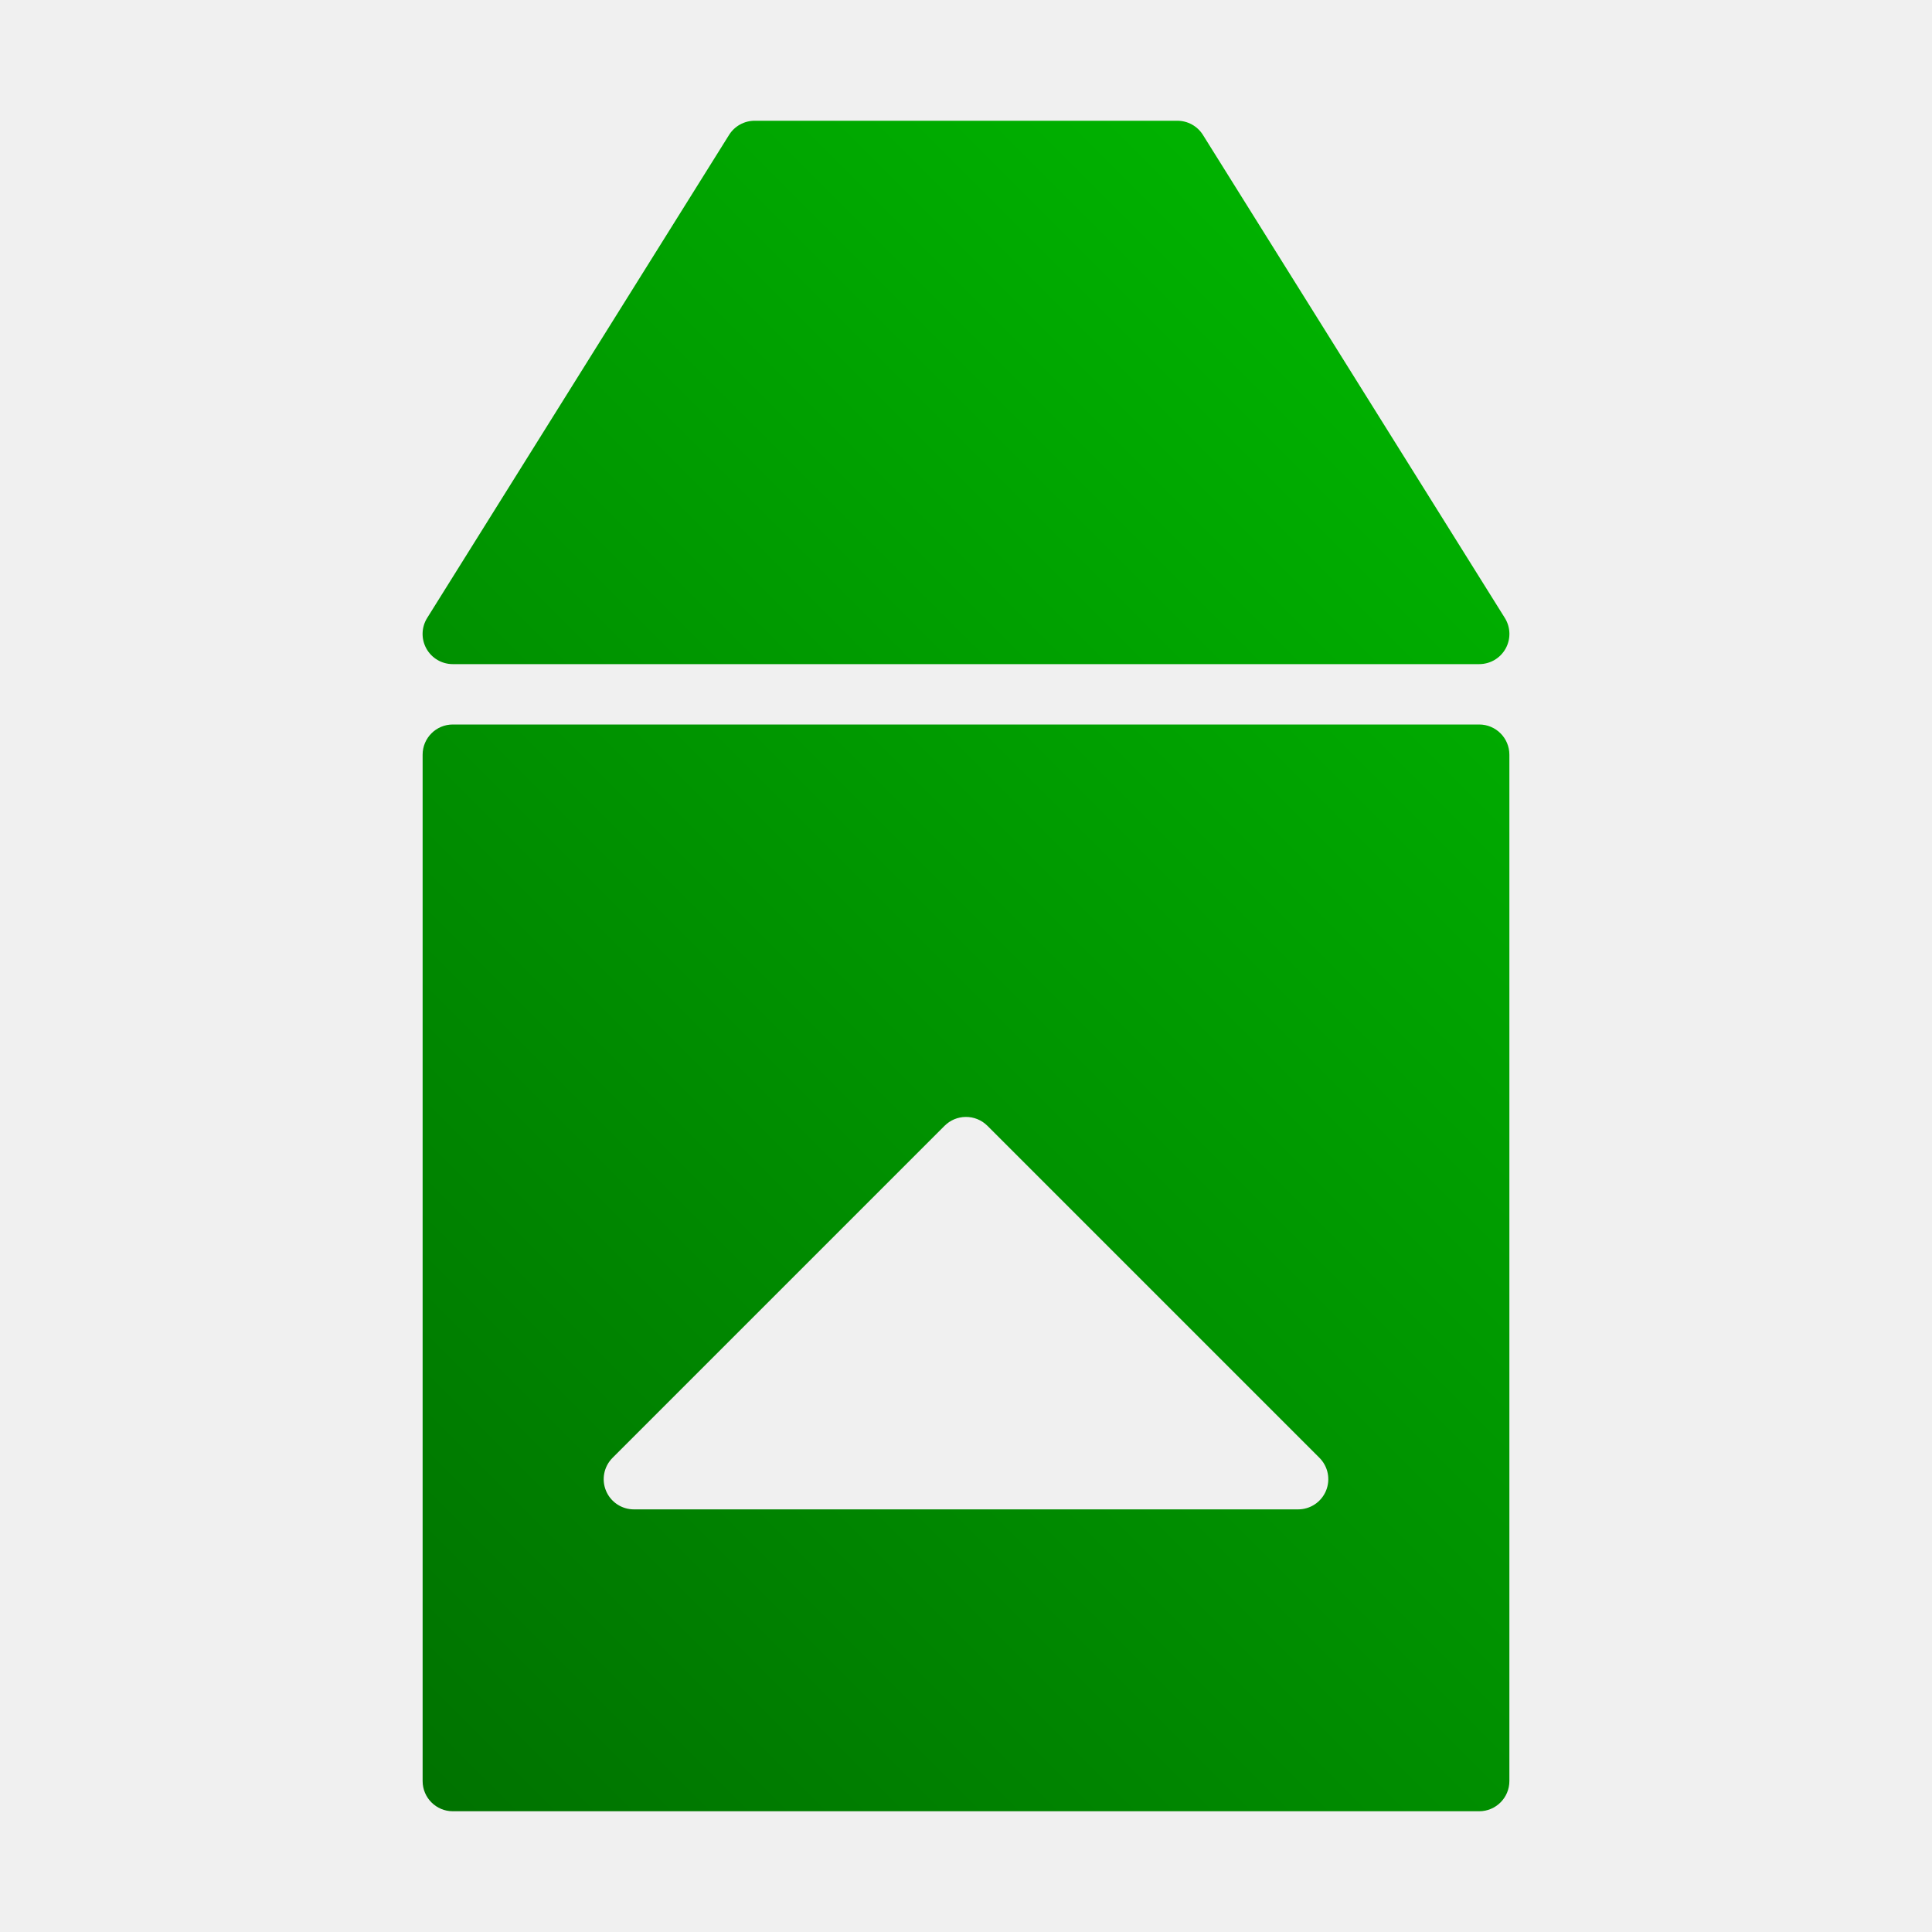
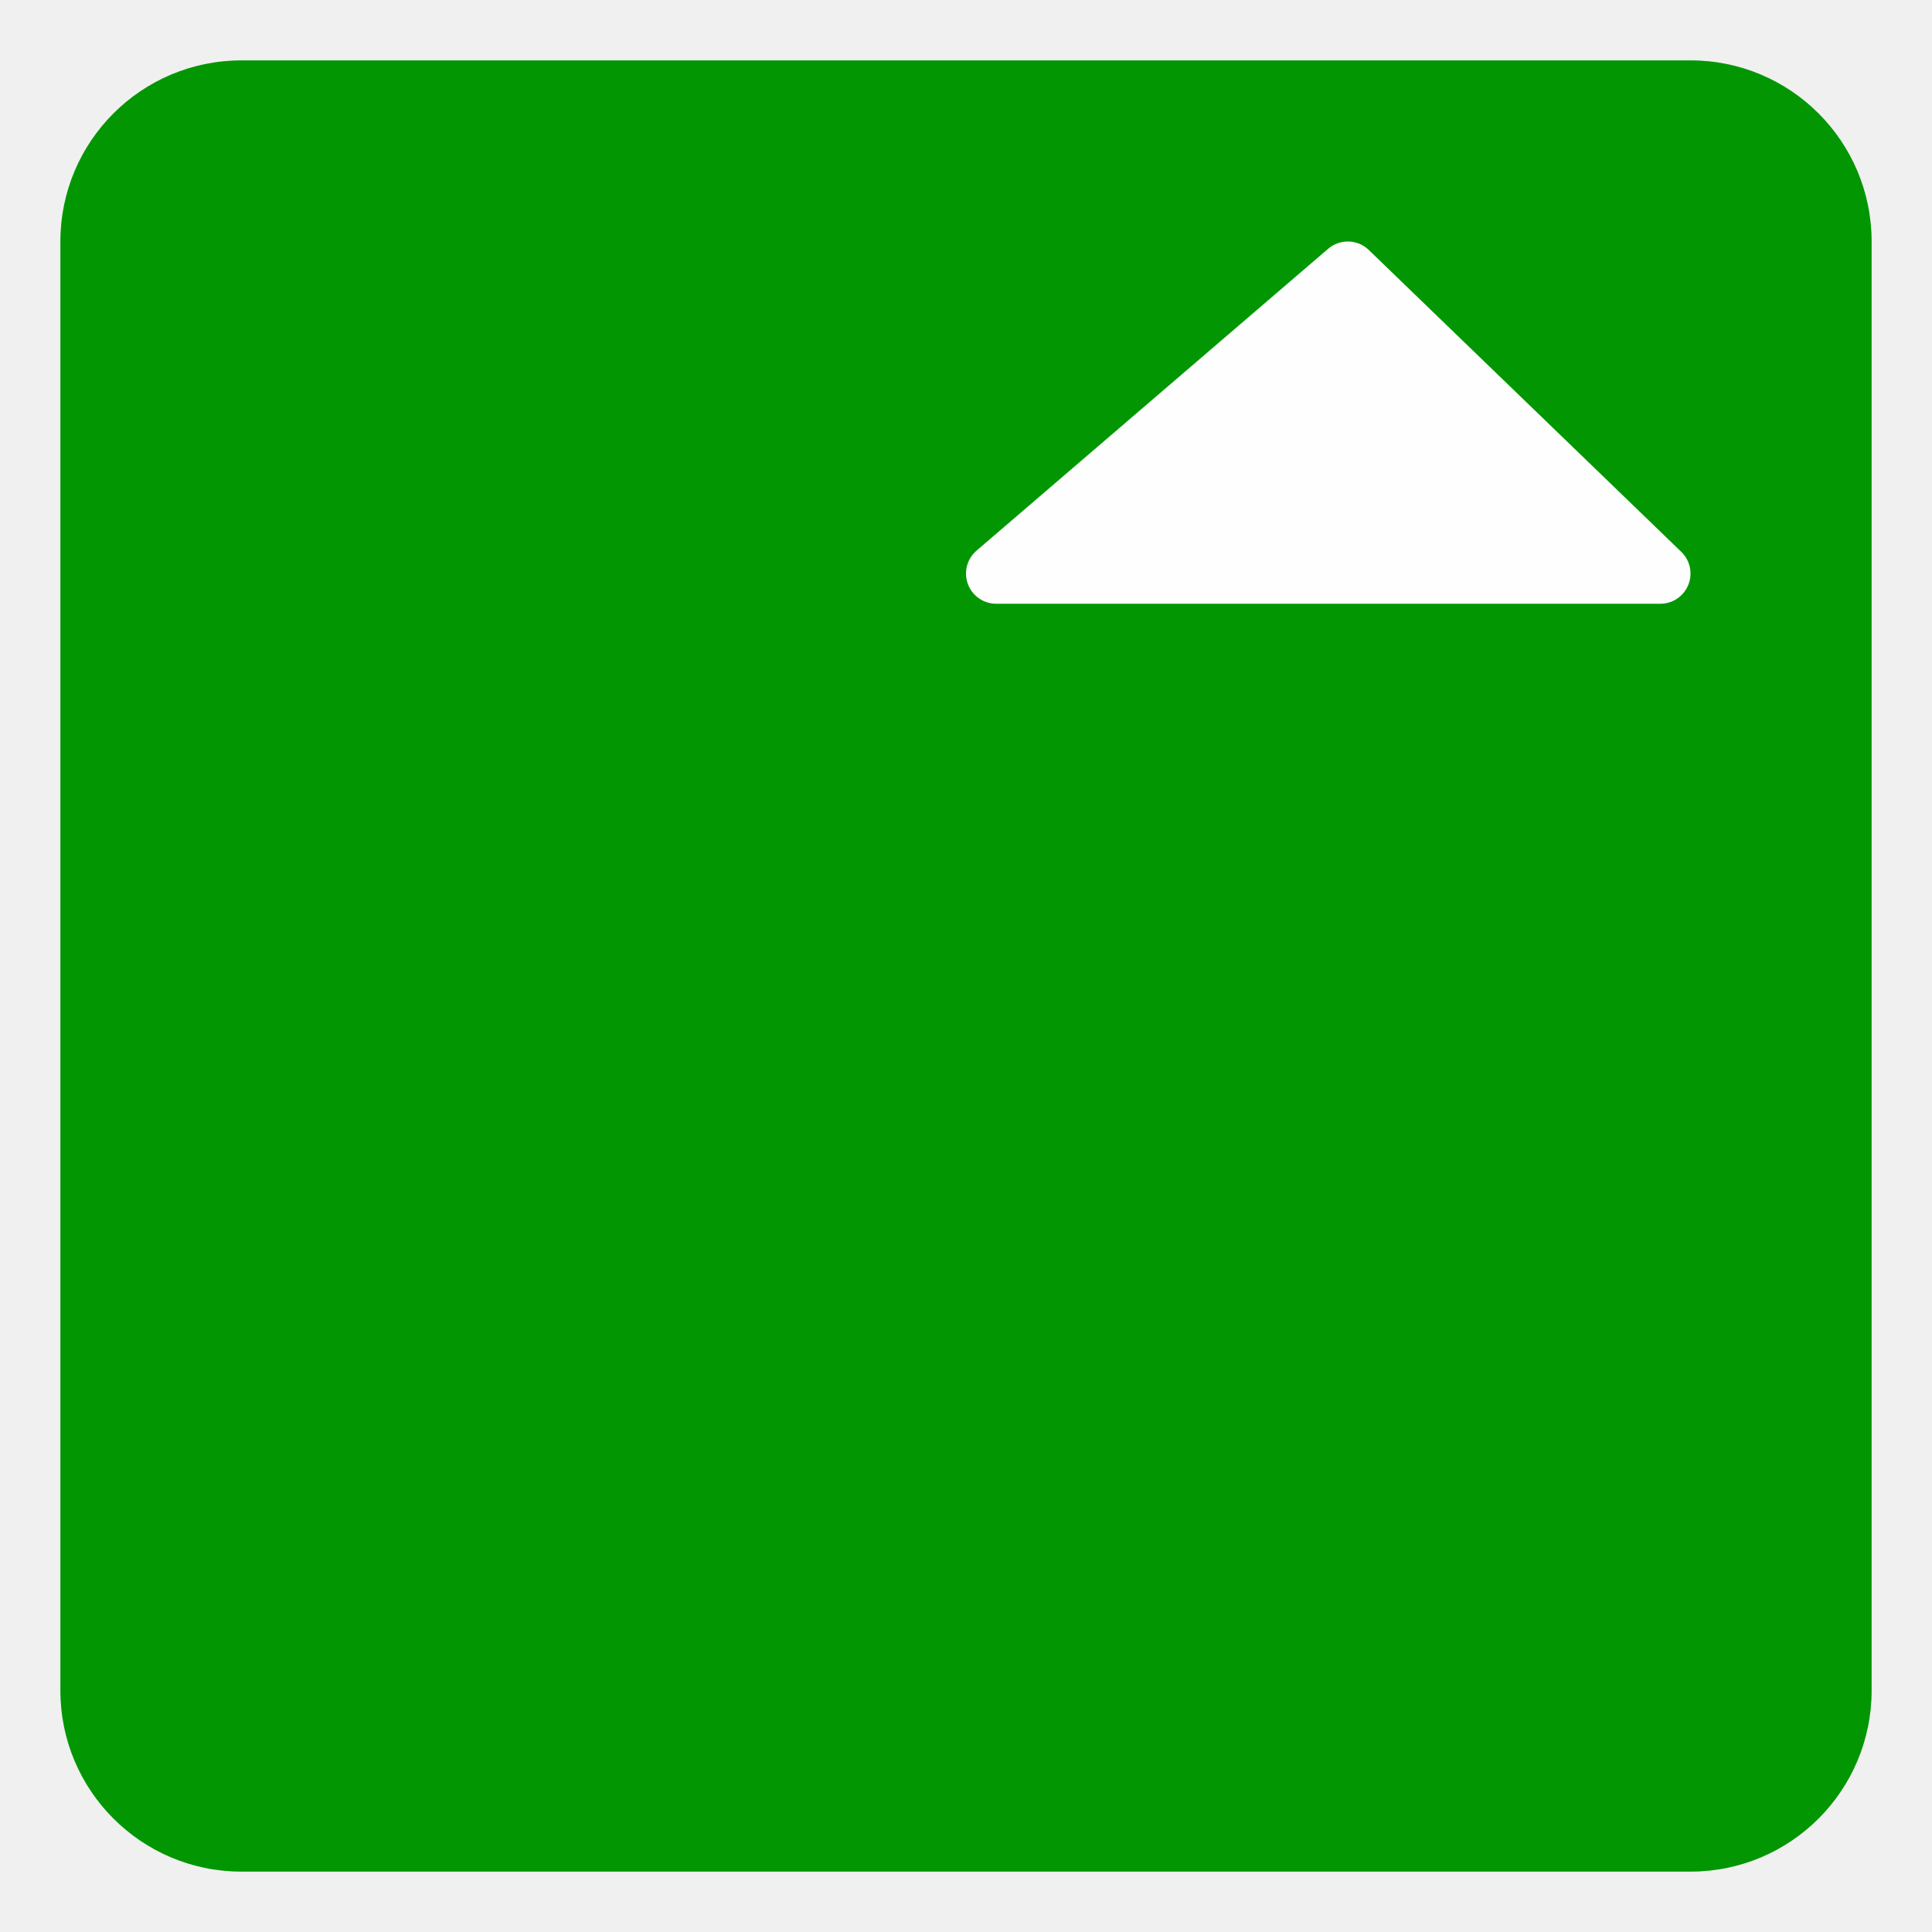
- <svg xmlns="http://www.w3.org/2000/svg" xmlns:xlink="http://www.w3.org/1999/xlink" height="32" width="32" version="1.1" id="svg5">
-   <defs id="defs7">
-     <linearGradient id="linearGradient4492">
-       <stop style="stop-color:#006400;stop-opacity:1" offset="0" id="stop4488" />
-       <stop style="stop-color:#00c800;stop-opacity:1" offset="1" id="stop4490" />
-     </linearGradient>
-     <linearGradient xlink:href="#linearGradient4492" id="linearGradient4593" x1="0" y1="32" x2="32" y2="0" gradientUnits="userSpaceOnUse" />
-   </defs>
-   <path style="opacity:1;fill:url(#linearGradient4593);fill-opacity:1;fill-rule:nonzero;stroke:none;stroke-width:1;stroke-linecap:round;stroke-linejoin:round;stroke-miterlimit:4;stroke-dasharray:none;stroke-dashoffset:0;stroke-opacity:1;paint-order:fill markers stroke" d="M 12.5 2 A 0.5 0.5 0 0 0 12.076 2.234 L 7.076 10.234 A 0.5 0.5 0 0 0 7.5 11 L 24.5 11 A 0.5 0.5 0 0 0 24.924 10.234 L 19.924 2.234 A 0.5 0.5 0 0 0 19.5 2 L 12.5 2 z M 7.5 12 A 0.5 0.5 0 0 0 7 12.5 L 7 29.5 A 0.5 0.5 0 0 0 7.5 30 L 24.5 30 A 0.5 0.5 0 0 0 25 29.5 L 25 12.5 A 0.5 0.5 0 0 0 24.5 12 L 7.5 12 z M 15.992 18.5 A 0.5 0.5 0 0 1 16.354 18.646 L 21.854 24.146 A 0.5 0.5 0 0 1 21.5 25 L 10.5 25 A 0.5 0.5 0 0 1 10.146 24.146 L 15.646 18.646 A 0.5 0.5 0 0 1 15.992 18.5 z " id="rect4496" />
+ <svg xmlns="http://www.w3.org/2000/svg" height="32" width="32" version="1.1" id="svg5">
+   <defs id="defs7" />
+   <rect style="opacity:0.99;fill:#009600;fill-opacity:1;fill-rule:nonzero;stroke:none;stroke-width:1;stroke-linecap:round;stroke-linejoin:round;stroke-miterlimit:4;stroke-dasharray:none;stroke-dashoffset:0;stroke-opacity:1;paint-order:fill markers stroke" id="rect818" width="30" height="30" x="1" y="1" ry="3" />
+   <path style="opacity:0.99;fill:#ffffff;fill-opacity:1;fill-rule:nonzero;stroke:#ffffff;stroke-width:1;stroke-linecap:round;stroke-linejoin:round;stroke-miterlimit:4;stroke-dasharray:none;stroke-dashoffset:0;stroke-opacity:1;paint-order:fill markers stroke" d="M 22.324,4.5 27.5,9.5 h -11 z" id="path822" />
</svg>
